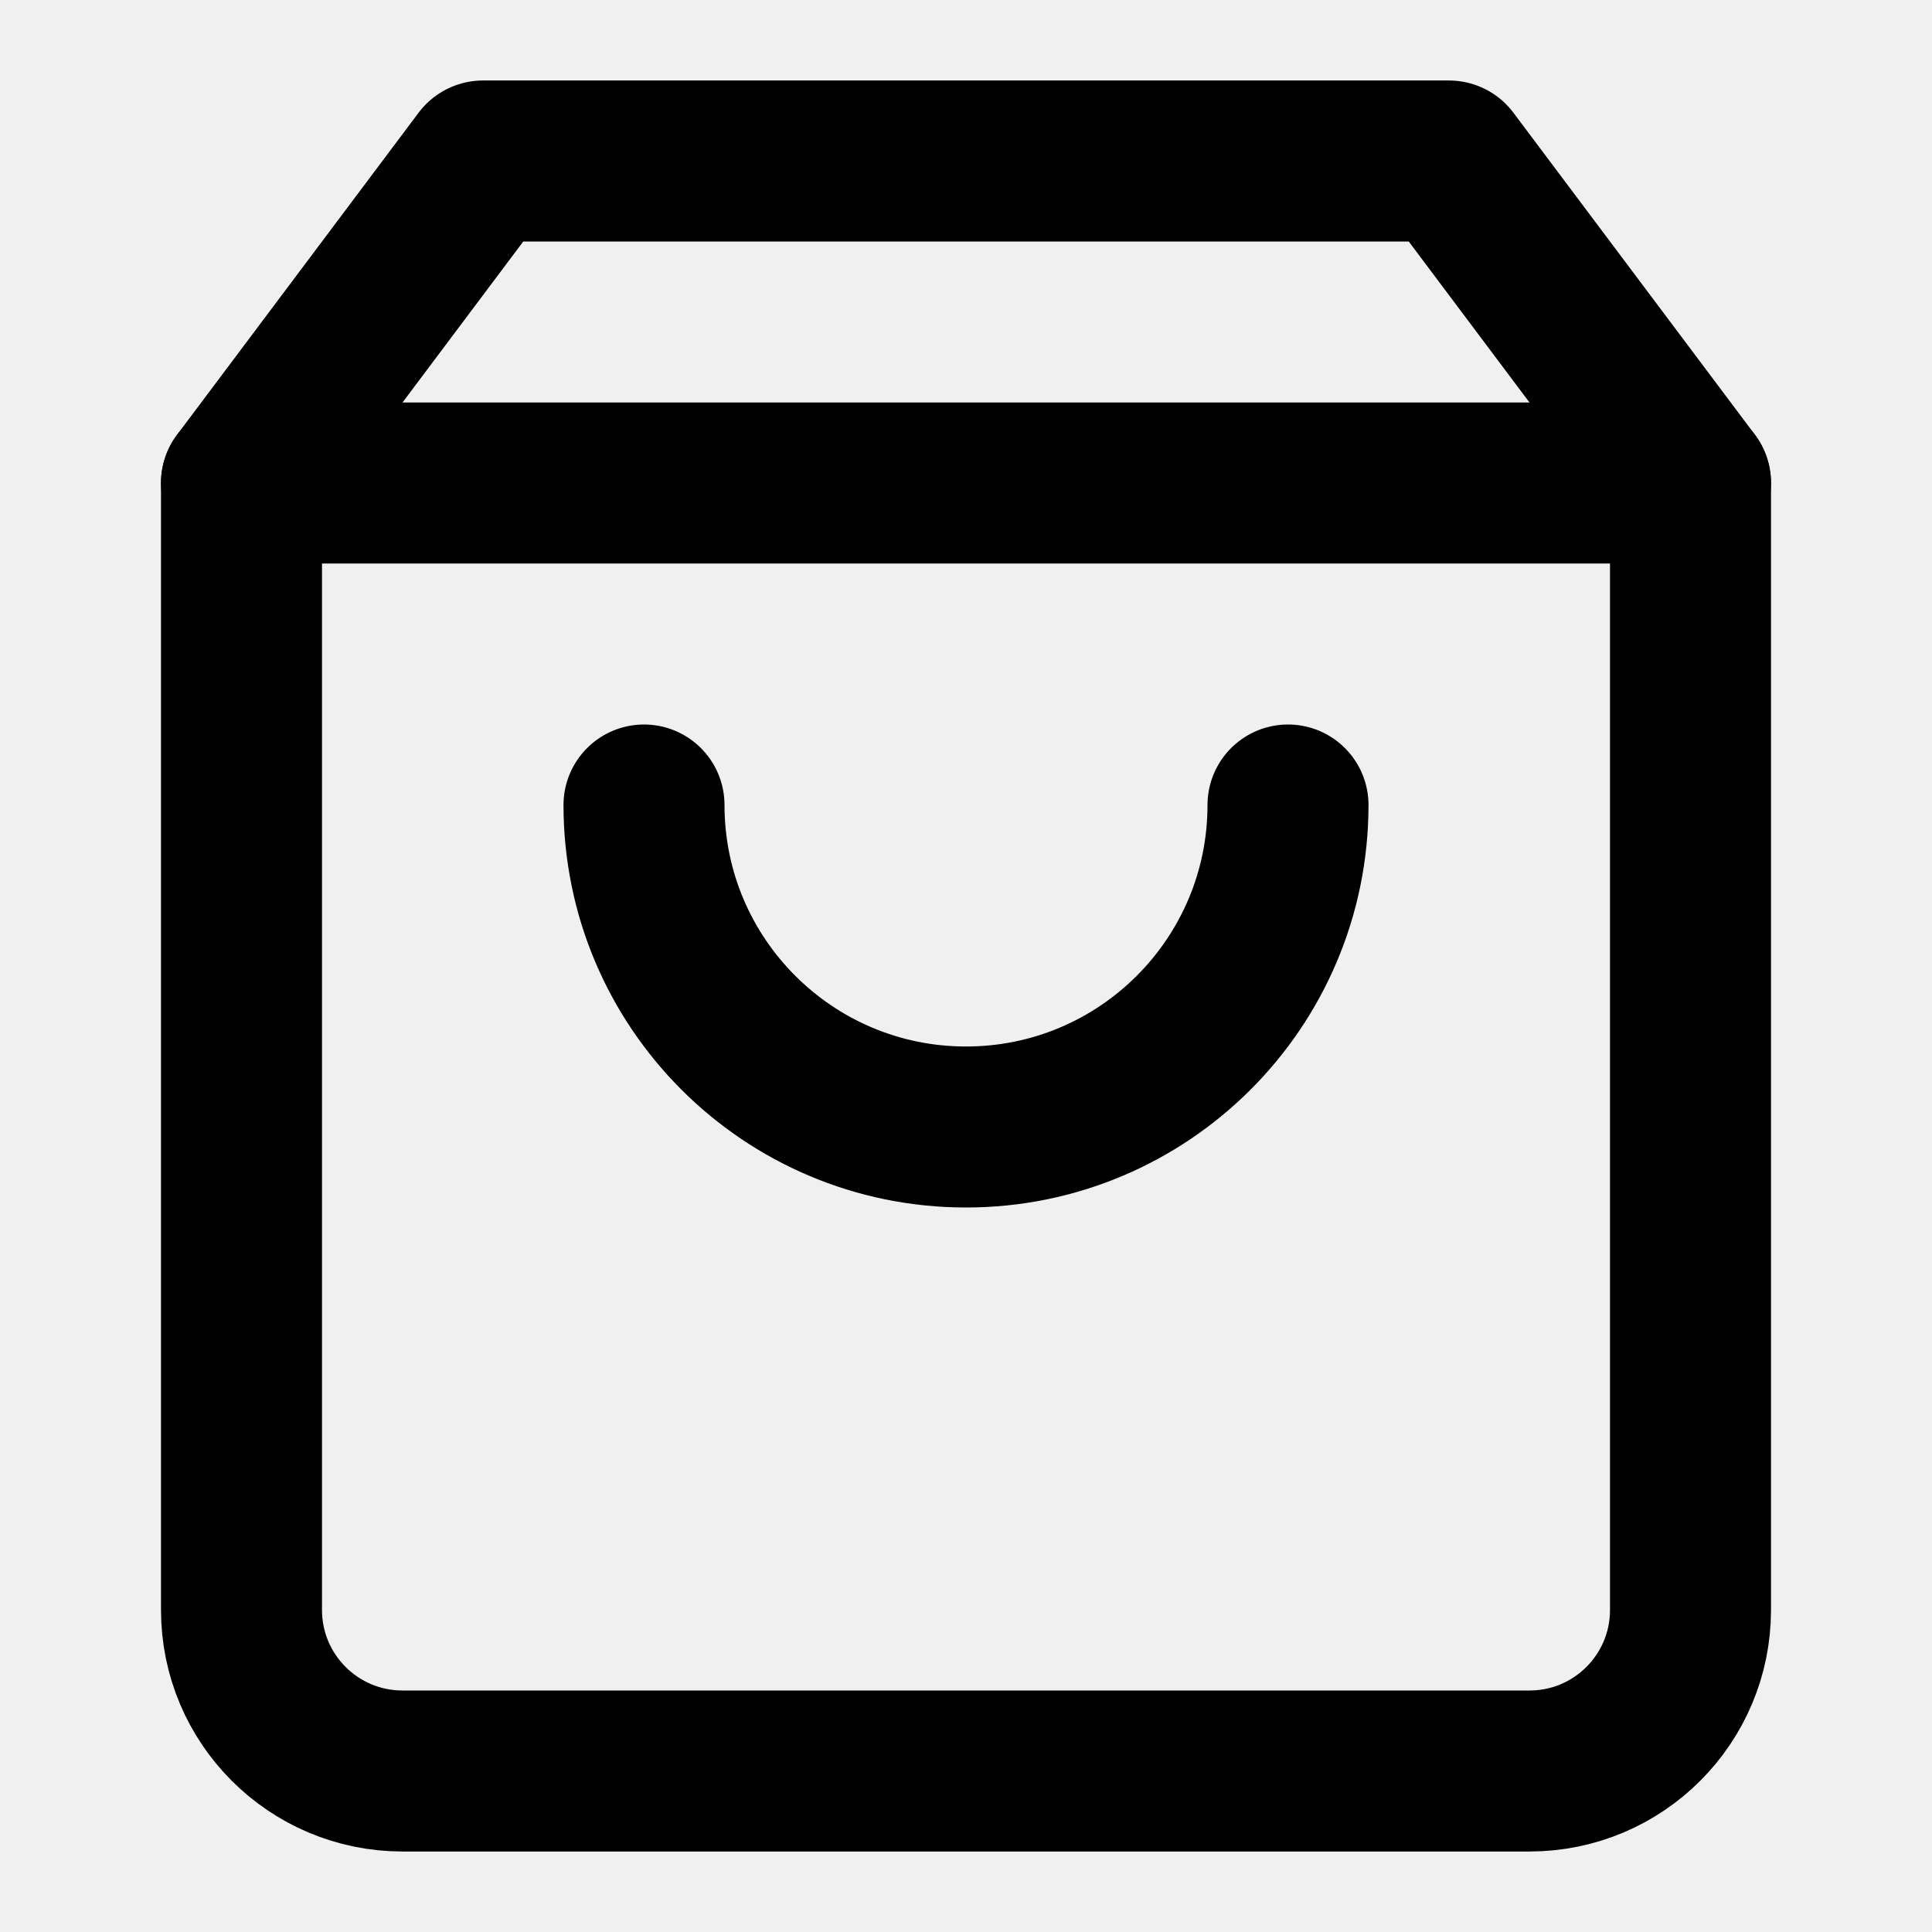
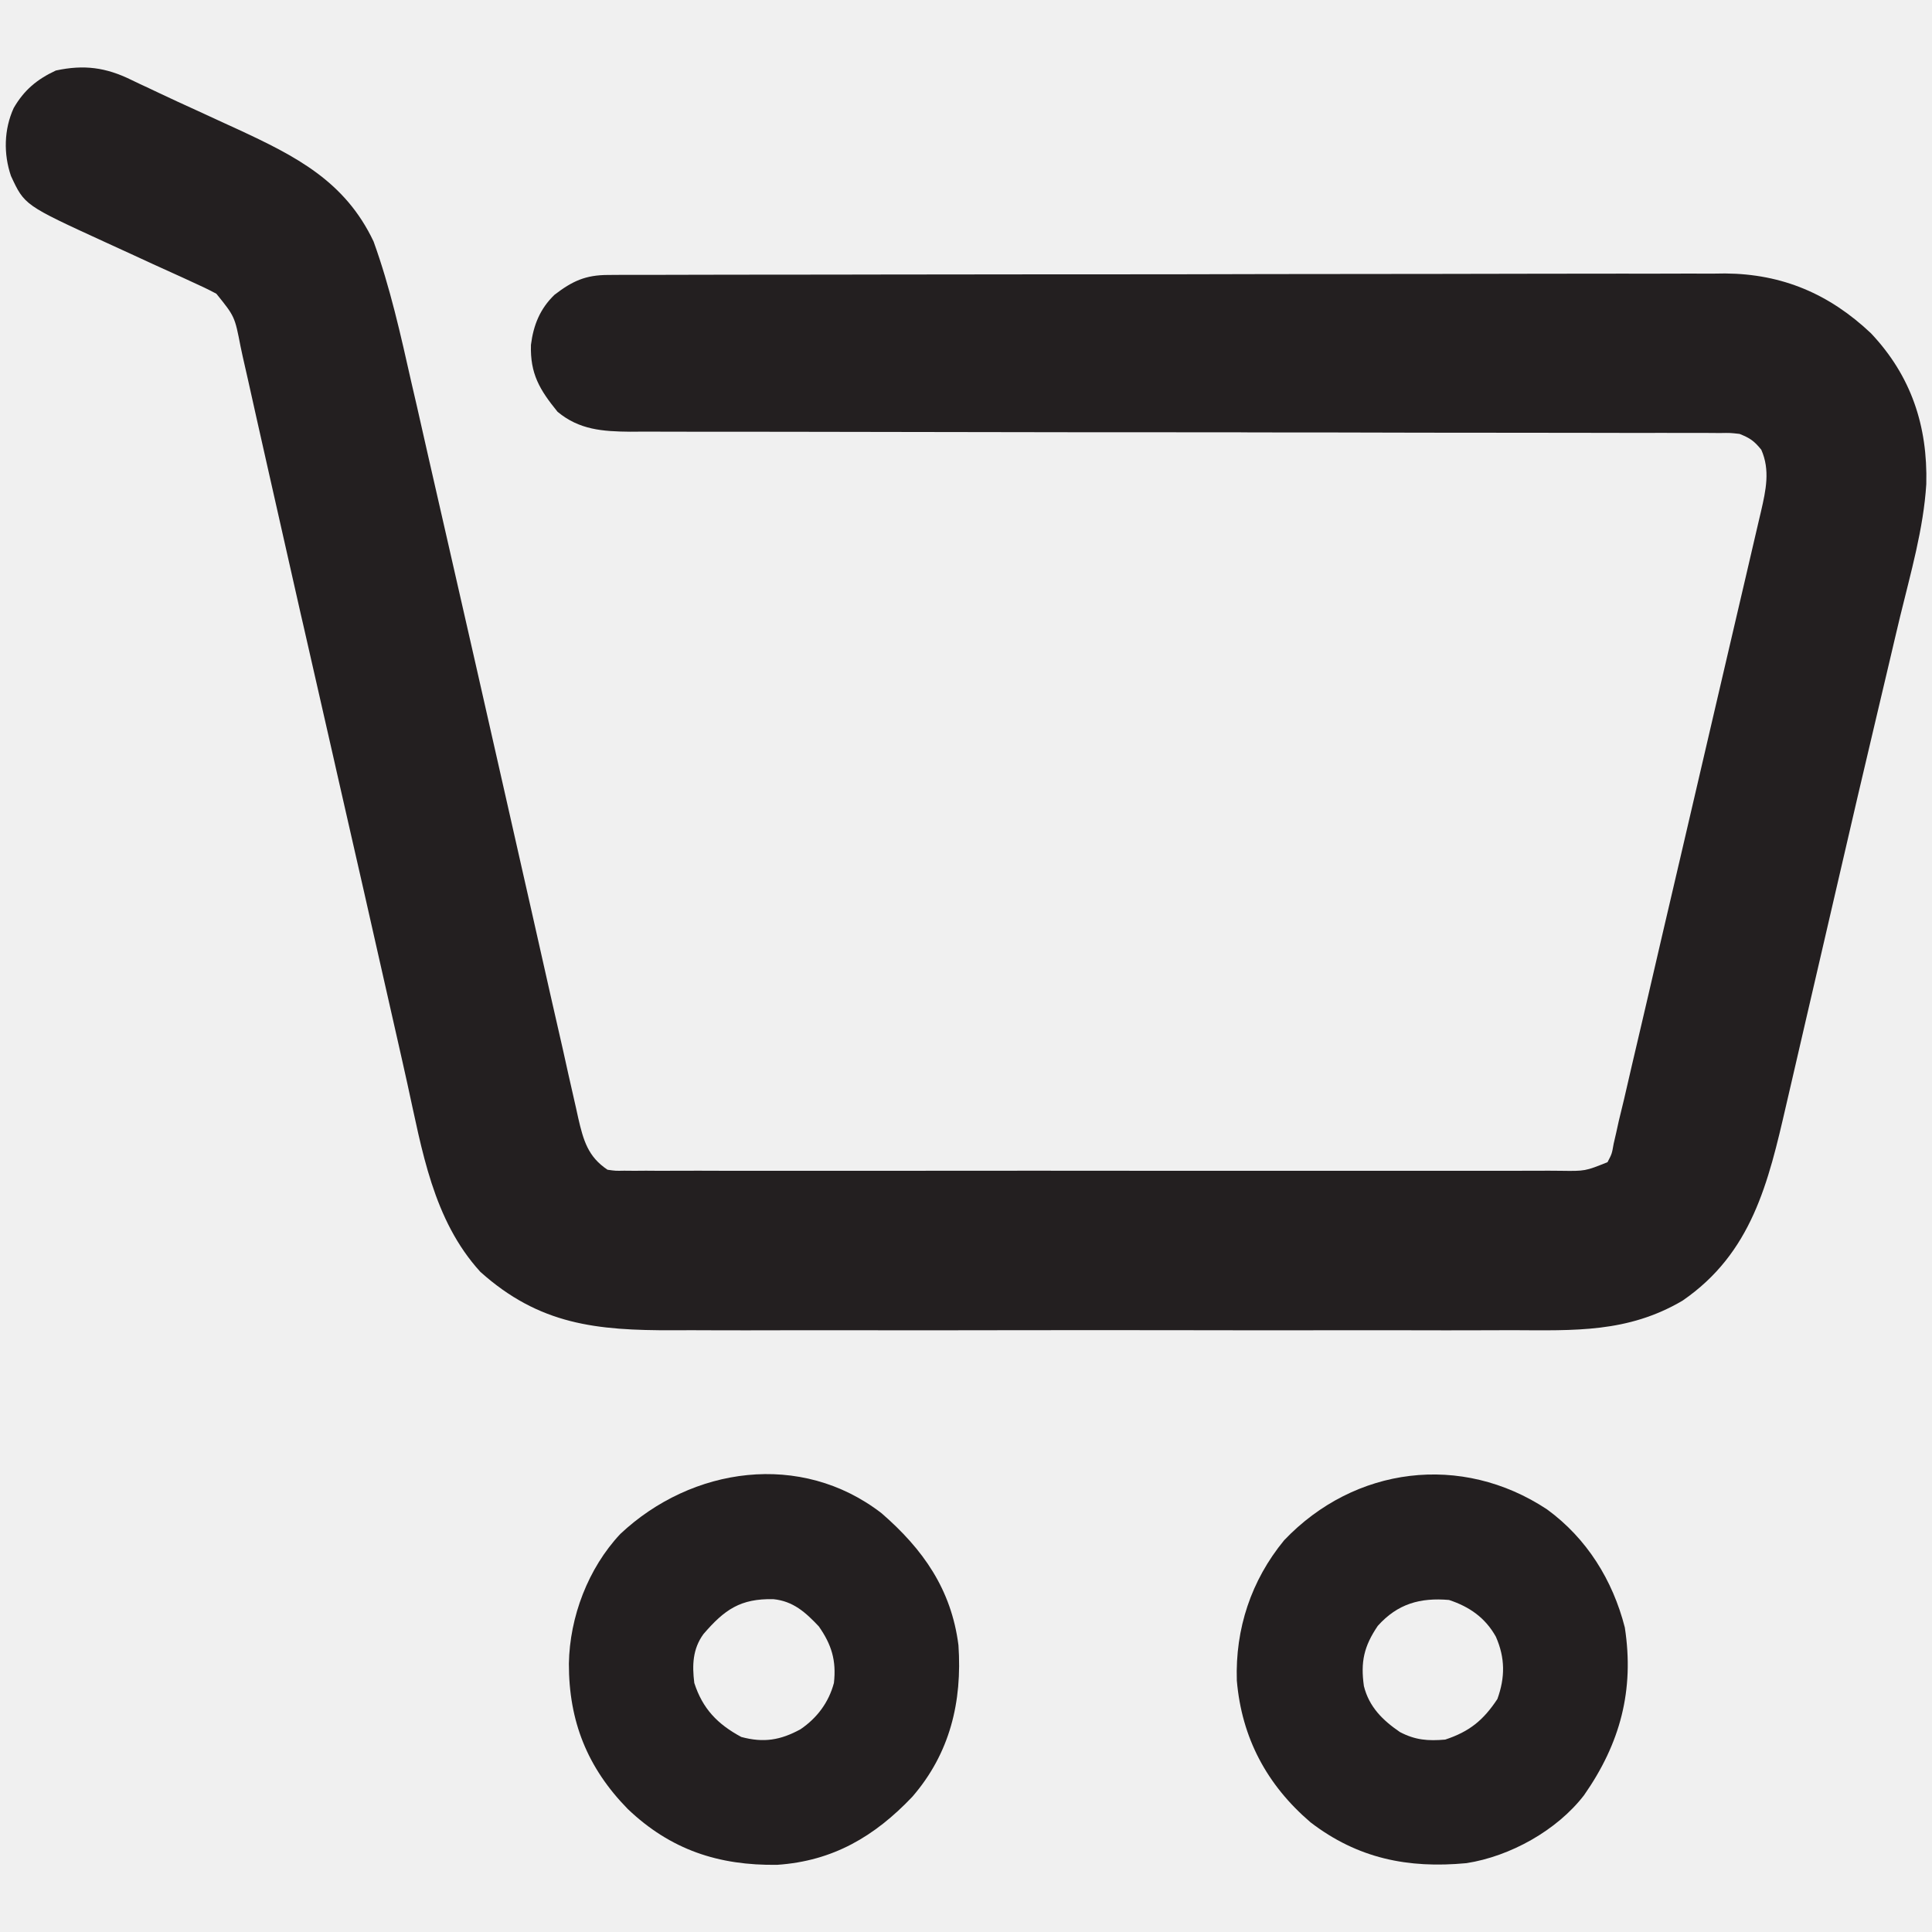
- <svg xmlns="http://www.w3.org/2000/svg" width="24" height="24" viewBox="0 0 24 24" fill="none" stroke="currentColor" stroke-width="2" stroke-linecap="round" stroke-linejoin="round" class="icon-icon-_rq">
-   <path d="M6 2L3 6v14a2 2 0 0 0 2 2h14a2 2 0 0 0 2-2V6l-3-4z" />
-   <line x1="3" y1="6" x2="21" y2="6" />
-   <path d="M16 10a4 4 0 0 1-8 0" />
+ <svg xmlns="http://www.w3.org/2000/svg" width="22" height="22" viewBox="0 0 22 22" fill="none">
+   <g clip-path="url(#clip0_1236_12163)">
+     <path d="M1.496 0.91C1.528 0.925 1.56 0.94 1.592 0.956C1.665 0.989 1.737 1.024 1.809 1.058C1.95 1.125 2.092 1.19 2.235 1.255C2.341 1.304 2.448 1.353 2.554 1.402C2.604 1.425 2.655 1.448 2.707 1.472C3.369 1.779 3.929 2.063 4.254 2.75C4.443 3.273 4.563 3.815 4.685 4.357C4.706 4.448 4.727 4.538 4.748 4.629C4.792 4.823 4.836 5.018 4.88 5.212C4.95 5.52 5.021 5.828 5.091 6.136C5.308 7.087 5.525 8.039 5.74 8.992C5.805 9.279 5.87 9.566 5.935 9.854C5.941 9.882 5.948 9.91 5.954 9.938C5.986 10.078 6.017 10.217 6.049 10.357C6.123 10.684 6.197 11.011 6.27 11.338C6.316 11.541 6.362 11.745 6.409 11.948C6.43 12.043 6.451 12.138 6.472 12.232C6.501 12.361 6.531 12.491 6.56 12.62C6.568 12.658 6.577 12.695 6.585 12.734C6.643 12.984 6.695 13.172 6.918 13.32C7.008 13.333 7.008 13.333 7.108 13.331C7.147 13.331 7.186 13.332 7.226 13.332C7.269 13.332 7.312 13.331 7.356 13.331C7.425 13.331 7.425 13.331 7.494 13.332C7.648 13.332 7.801 13.332 7.955 13.331C8.064 13.332 8.174 13.332 8.284 13.332C8.552 13.332 8.819 13.332 9.087 13.332C9.304 13.332 9.522 13.332 9.739 13.332C9.77 13.332 9.801 13.332 9.833 13.332C9.896 13.332 9.959 13.332 10.021 13.332C10.611 13.332 11.2 13.332 11.79 13.331C12.296 13.331 12.802 13.331 13.308 13.332C13.895 13.332 14.482 13.332 15.069 13.332C15.132 13.332 15.194 13.332 15.257 13.332C15.288 13.332 15.319 13.332 15.351 13.332C15.568 13.332 15.785 13.332 16.002 13.332C16.294 13.332 16.587 13.332 16.879 13.332C16.987 13.332 17.094 13.332 17.202 13.332C17.348 13.332 17.494 13.332 17.641 13.331C17.705 13.332 17.705 13.332 17.77 13.332C18.051 13.336 18.051 13.336 18.305 13.234C18.355 13.139 18.355 13.139 18.375 13.024C18.385 12.981 18.395 12.938 18.405 12.894C18.419 12.829 18.419 12.829 18.434 12.762C18.453 12.682 18.472 12.602 18.492 12.523C18.512 12.438 18.531 12.353 18.551 12.268C18.562 12.22 18.573 12.173 18.584 12.125C18.621 11.97 18.657 11.815 18.693 11.66C18.718 11.55 18.744 11.44 18.77 11.33C18.824 11.099 18.878 10.868 18.931 10.636C18.986 10.404 19.04 10.171 19.094 9.938C19.101 9.91 19.107 9.882 19.114 9.852C19.121 9.824 19.127 9.796 19.134 9.767C19.265 9.207 19.395 8.647 19.525 8.087C19.598 7.771 19.672 7.455 19.746 7.139C19.791 6.946 19.836 6.753 19.881 6.561C19.901 6.472 19.922 6.383 19.943 6.294C19.972 6.172 20 6.051 20.028 5.929C20.036 5.894 20.045 5.859 20.053 5.823C20.108 5.584 20.159 5.353 20.056 5.121C19.974 5.02 19.928 4.989 19.809 4.941C19.702 4.929 19.702 4.929 19.585 4.931C19.54 4.93 19.494 4.93 19.447 4.93C19.372 4.93 19.372 4.93 19.296 4.93C19.243 4.93 19.19 4.93 19.135 4.93C18.988 4.929 18.84 4.929 18.693 4.93C18.534 4.93 18.375 4.929 18.216 4.929C17.941 4.929 17.665 4.928 17.39 4.928C16.991 4.928 16.593 4.928 16.194 4.927C15.546 4.925 14.899 4.924 14.252 4.924C14.194 4.924 14.194 4.924 14.135 4.923C13.702 4.923 13.27 4.923 12.838 4.922C12.681 4.922 12.525 4.922 12.368 4.922C12.31 4.922 12.31 4.922 12.251 4.922C11.606 4.921 10.962 4.92 10.317 4.919C9.92 4.918 9.522 4.917 9.124 4.917C8.852 4.917 8.579 4.917 8.307 4.916C8.15 4.916 7.992 4.916 7.835 4.916C7.665 4.916 7.494 4.916 7.324 4.915C7.274 4.915 7.224 4.916 7.173 4.916C6.865 4.913 6.596 4.895 6.349 4.689C6.145 4.438 6.036 4.257 6.046 3.927C6.074 3.703 6.149 3.516 6.314 3.357C6.517 3.201 6.667 3.131 6.926 3.131C6.973 3.131 7.019 3.131 7.067 3.13C7.118 3.13 7.169 3.13 7.222 3.13C7.276 3.13 7.331 3.13 7.387 3.13C7.538 3.129 7.689 3.129 7.84 3.129C8.002 3.129 8.165 3.129 8.328 3.128C8.721 3.127 9.114 3.127 9.508 3.127C9.693 3.126 9.878 3.126 10.064 3.126C10.68 3.125 11.296 3.125 11.912 3.124C12.072 3.124 12.232 3.124 12.392 3.124C12.431 3.124 12.471 3.124 12.512 3.124C13.155 3.124 13.799 3.123 14.442 3.121C15.102 3.12 15.763 3.119 16.424 3.119C16.795 3.119 17.166 3.118 17.537 3.117C17.852 3.116 18.168 3.116 18.484 3.116C18.645 3.117 18.806 3.116 18.968 3.116C19.143 3.115 19.318 3.115 19.493 3.116C19.568 3.115 19.568 3.115 19.645 3.114C20.297 3.119 20.832 3.348 21.305 3.795C21.762 4.279 21.952 4.85 21.935 5.513C21.903 6.023 21.757 6.525 21.637 7.02C21.596 7.189 21.557 7.359 21.517 7.528C21.465 7.75 21.413 7.972 21.36 8.193C21.22 8.782 21.083 9.372 20.947 9.961C20.877 10.263 20.807 10.566 20.737 10.868C20.679 11.117 20.622 11.365 20.564 11.614C20.51 11.851 20.455 12.087 20.4 12.323C20.38 12.411 20.359 12.498 20.339 12.586C20.136 13.468 19.948 14.269 19.159 14.811C18.535 15.178 17.928 15.15 17.224 15.147C17.11 15.148 16.996 15.148 16.883 15.148C16.606 15.149 16.33 15.149 16.054 15.148C15.829 15.148 15.604 15.148 15.38 15.148C15.332 15.148 15.332 15.148 15.283 15.148C15.217 15.148 15.152 15.148 15.087 15.148C14.477 15.149 13.867 15.148 13.257 15.147C12.735 15.146 12.212 15.147 11.69 15.147C11.082 15.148 10.474 15.149 9.866 15.148C9.801 15.148 9.736 15.148 9.671 15.148C9.639 15.148 9.607 15.148 9.574 15.148C9.35 15.148 9.126 15.148 8.902 15.148C8.628 15.149 8.355 15.149 8.081 15.148C7.942 15.147 7.803 15.147 7.663 15.148C6.795 15.15 6.144 15.087 5.47 14.483C4.929 13.889 4.806 13.095 4.638 12.337C4.601 12.168 4.562 11.998 4.524 11.829C4.456 11.531 4.388 11.232 4.321 10.933C4.203 10.407 4.083 9.881 3.963 9.356C3.921 9.168 3.878 8.981 3.835 8.794C3.824 8.747 3.814 8.7 3.803 8.652C3.686 8.141 3.57 7.63 3.454 7.119C3.444 7.075 3.433 7.031 3.423 6.985C3.302 6.451 3.181 5.916 3.061 5.382C3.016 5.18 2.97 4.979 2.925 4.778C2.891 4.627 2.857 4.476 2.824 4.325C2.804 4.237 2.784 4.149 2.764 4.061C2.752 4.003 2.752 4.003 2.739 3.944C2.673 3.604 2.673 3.604 2.464 3.345C2.372 3.295 2.279 3.252 2.184 3.209C2.149 3.193 2.114 3.177 2.078 3.16C1.967 3.109 1.855 3.058 1.743 3.008C1.669 2.974 1.595 2.94 1.522 2.906C1.414 2.857 1.307 2.807 1.199 2.758C0.279 2.336 0.279 2.336 0.125 2.004C0.039 1.753 0.045 1.473 0.156 1.23C0.274 1.026 0.421 0.903 0.636 0.803C0.956 0.734 1.205 0.767 1.496 0.91Z" fill="#231F20" />
+     <path d="M10.038 17.231C10.511 17.641 10.833 18.098 10.914 18.734C10.958 19.381 10.817 19.966 10.388 20.461C9.959 20.912 9.485 21.192 8.851 21.235C8.182 21.245 7.634 21.063 7.147 20.598C6.688 20.128 6.477 19.6 6.478 18.944C6.487 18.412 6.697 17.858 7.064 17.467C7.879 16.702 9.121 16.523 10.038 17.231ZM8.01 18.608C7.887 18.777 7.881 18.962 7.906 19.164C8.001 19.458 8.17 19.633 8.441 19.779C8.696 19.848 8.888 19.816 9.116 19.691C9.304 19.563 9.437 19.386 9.496 19.164C9.525 18.908 9.469 18.727 9.324 18.52C9.173 18.36 9.033 18.233 8.807 18.21C8.431 18.202 8.251 18.328 8.01 18.608Z" fill="#231F20" />
+     <path d="M17.617 17.188C18.068 17.517 18.364 17.992 18.502 18.532C18.612 19.247 18.45 19.852 18.038 20.442C17.729 20.844 17.195 21.139 16.699 21.216C16.033 21.279 15.46 21.163 14.923 20.751C14.426 20.325 14.14 19.791 14.084 19.137C14.065 18.547 14.247 17.996 14.623 17.539C15.424 16.698 16.643 16.543 17.617 17.188ZM15.689 18.514C15.531 18.747 15.492 18.925 15.531 19.2C15.59 19.437 15.745 19.589 15.941 19.723C16.116 19.815 16.261 19.826 16.457 19.809C16.733 19.718 16.892 19.588 17.051 19.347C17.14 19.101 17.14 18.879 17.034 18.638C16.913 18.421 16.733 18.296 16.5 18.219C16.171 18.191 15.915 18.262 15.689 18.514Z" fill="#231F20" />
+   </g>
+   <defs>
+     <clipPath id="clip0_1236_12163">
+       <rect width="22" height="22" fill="white" />
+     </clipPath>
+   </defs>
</svg>
